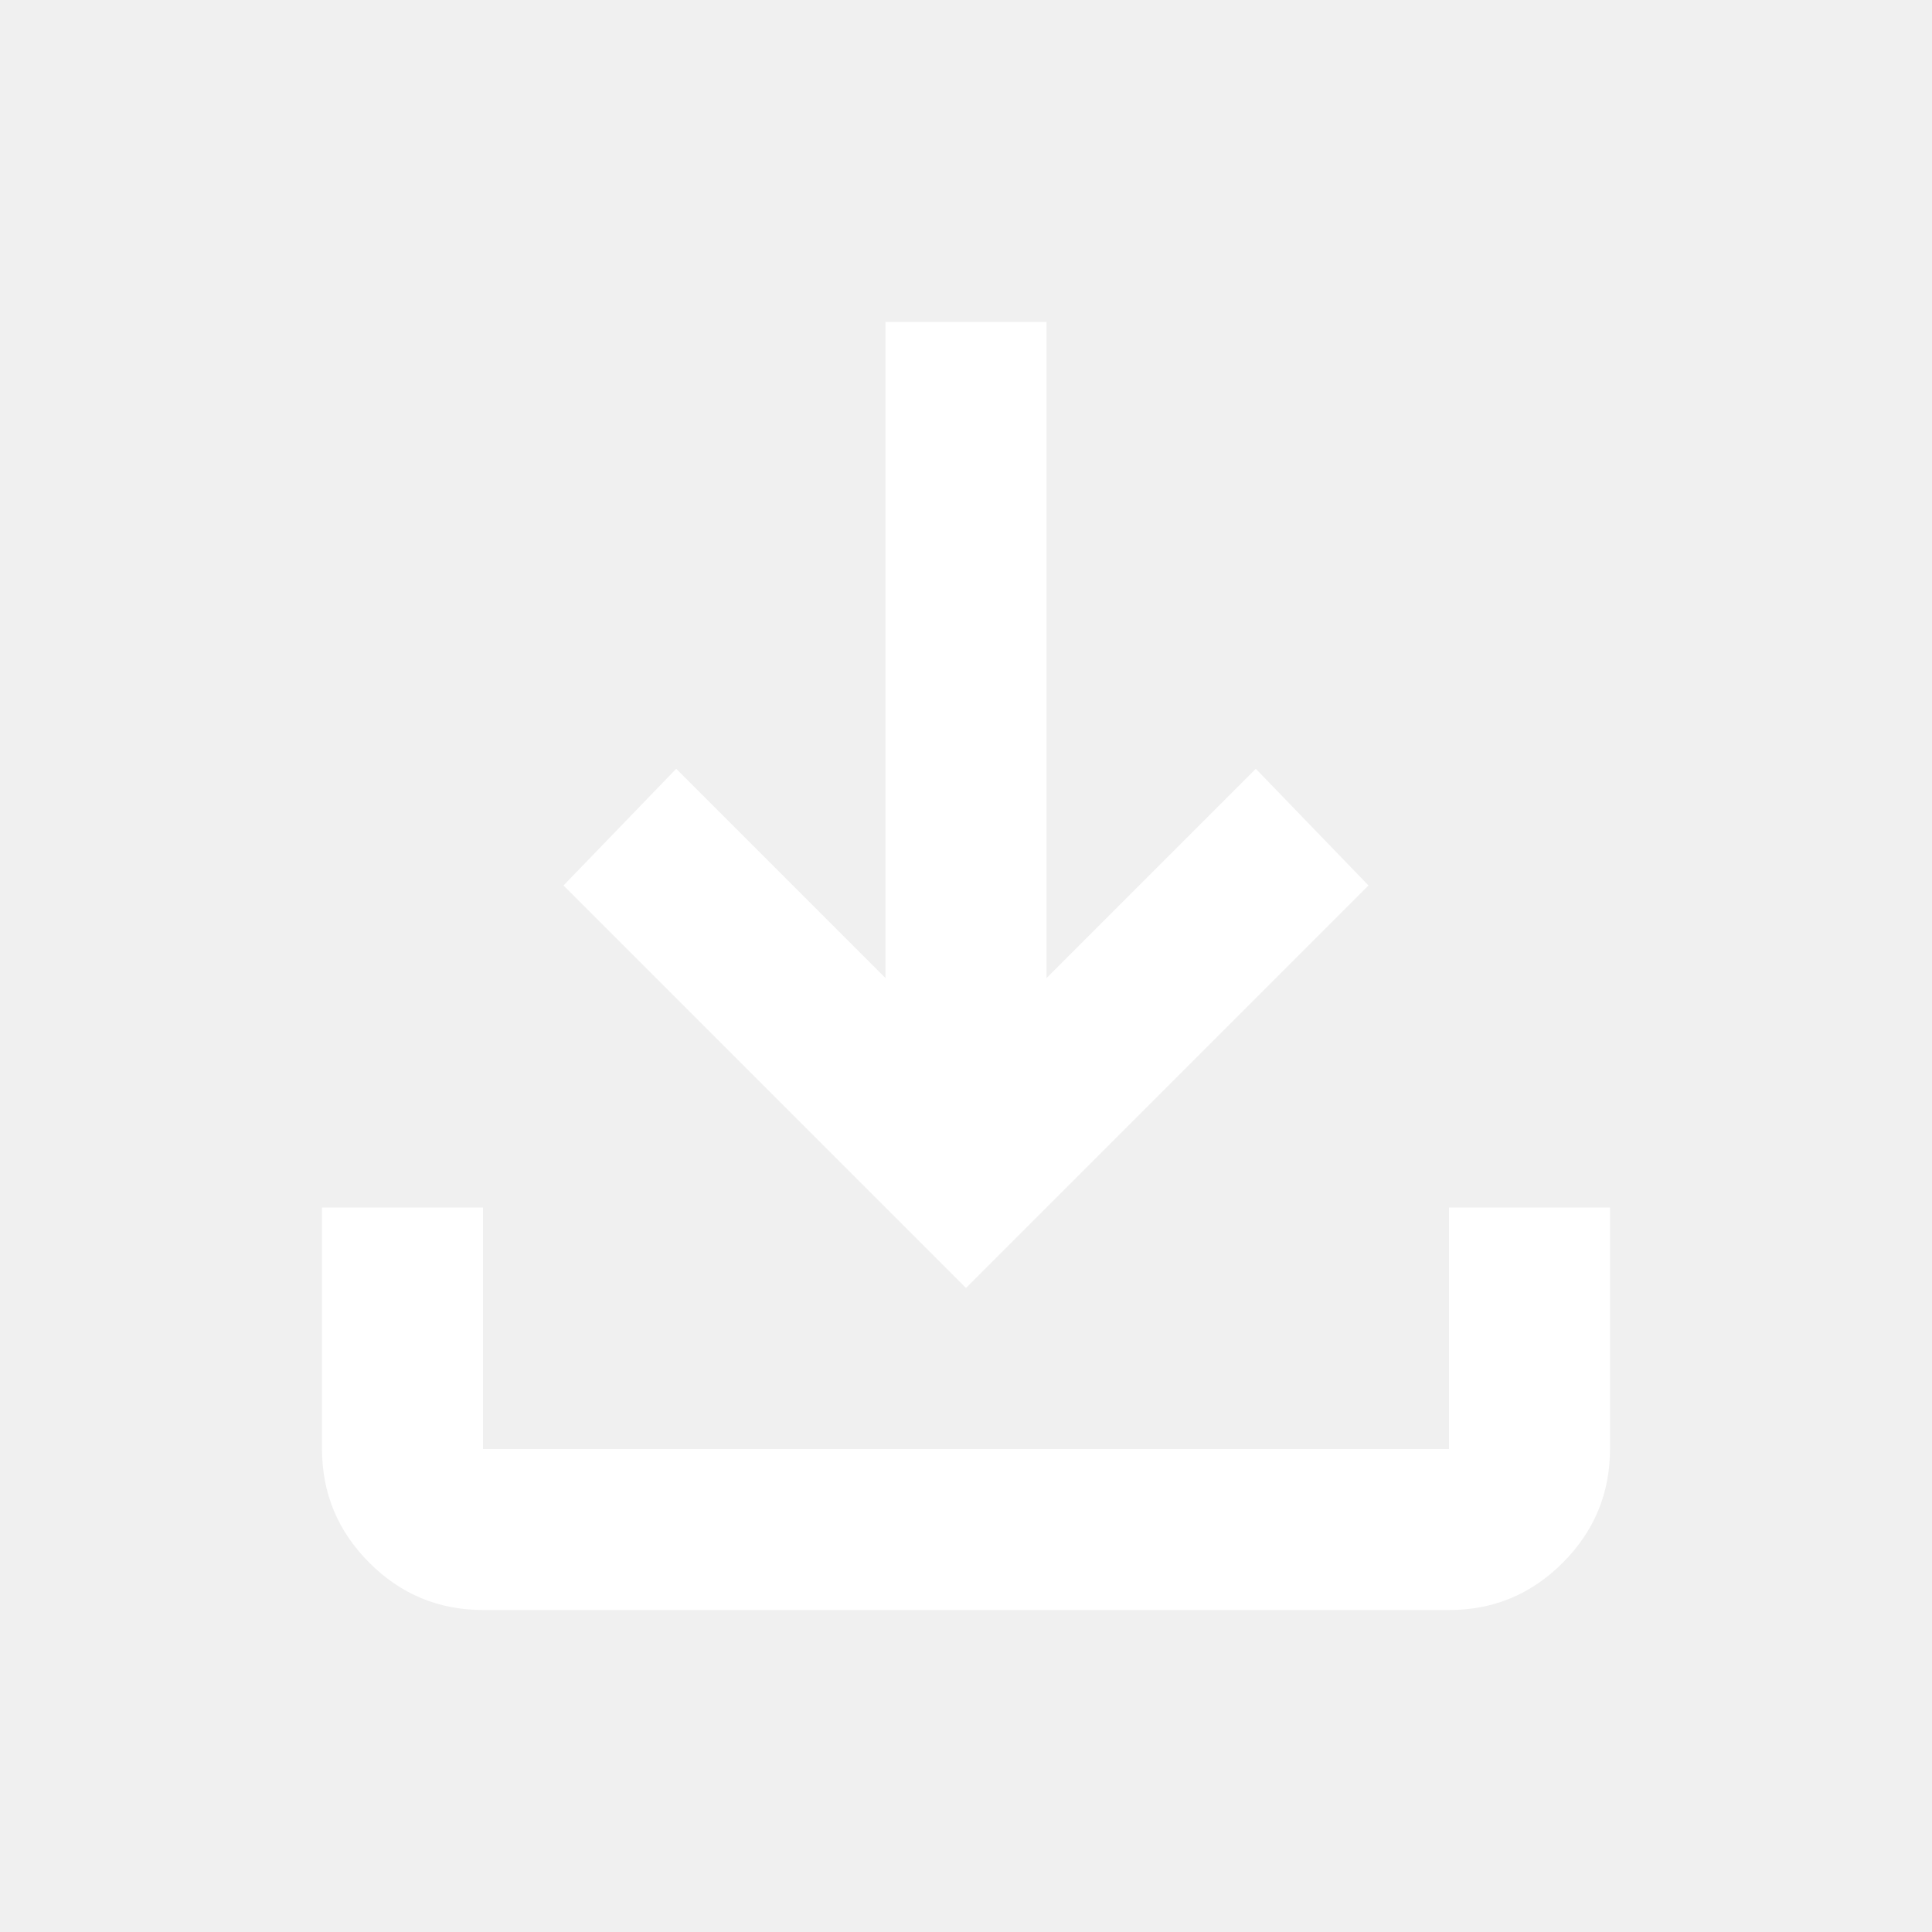
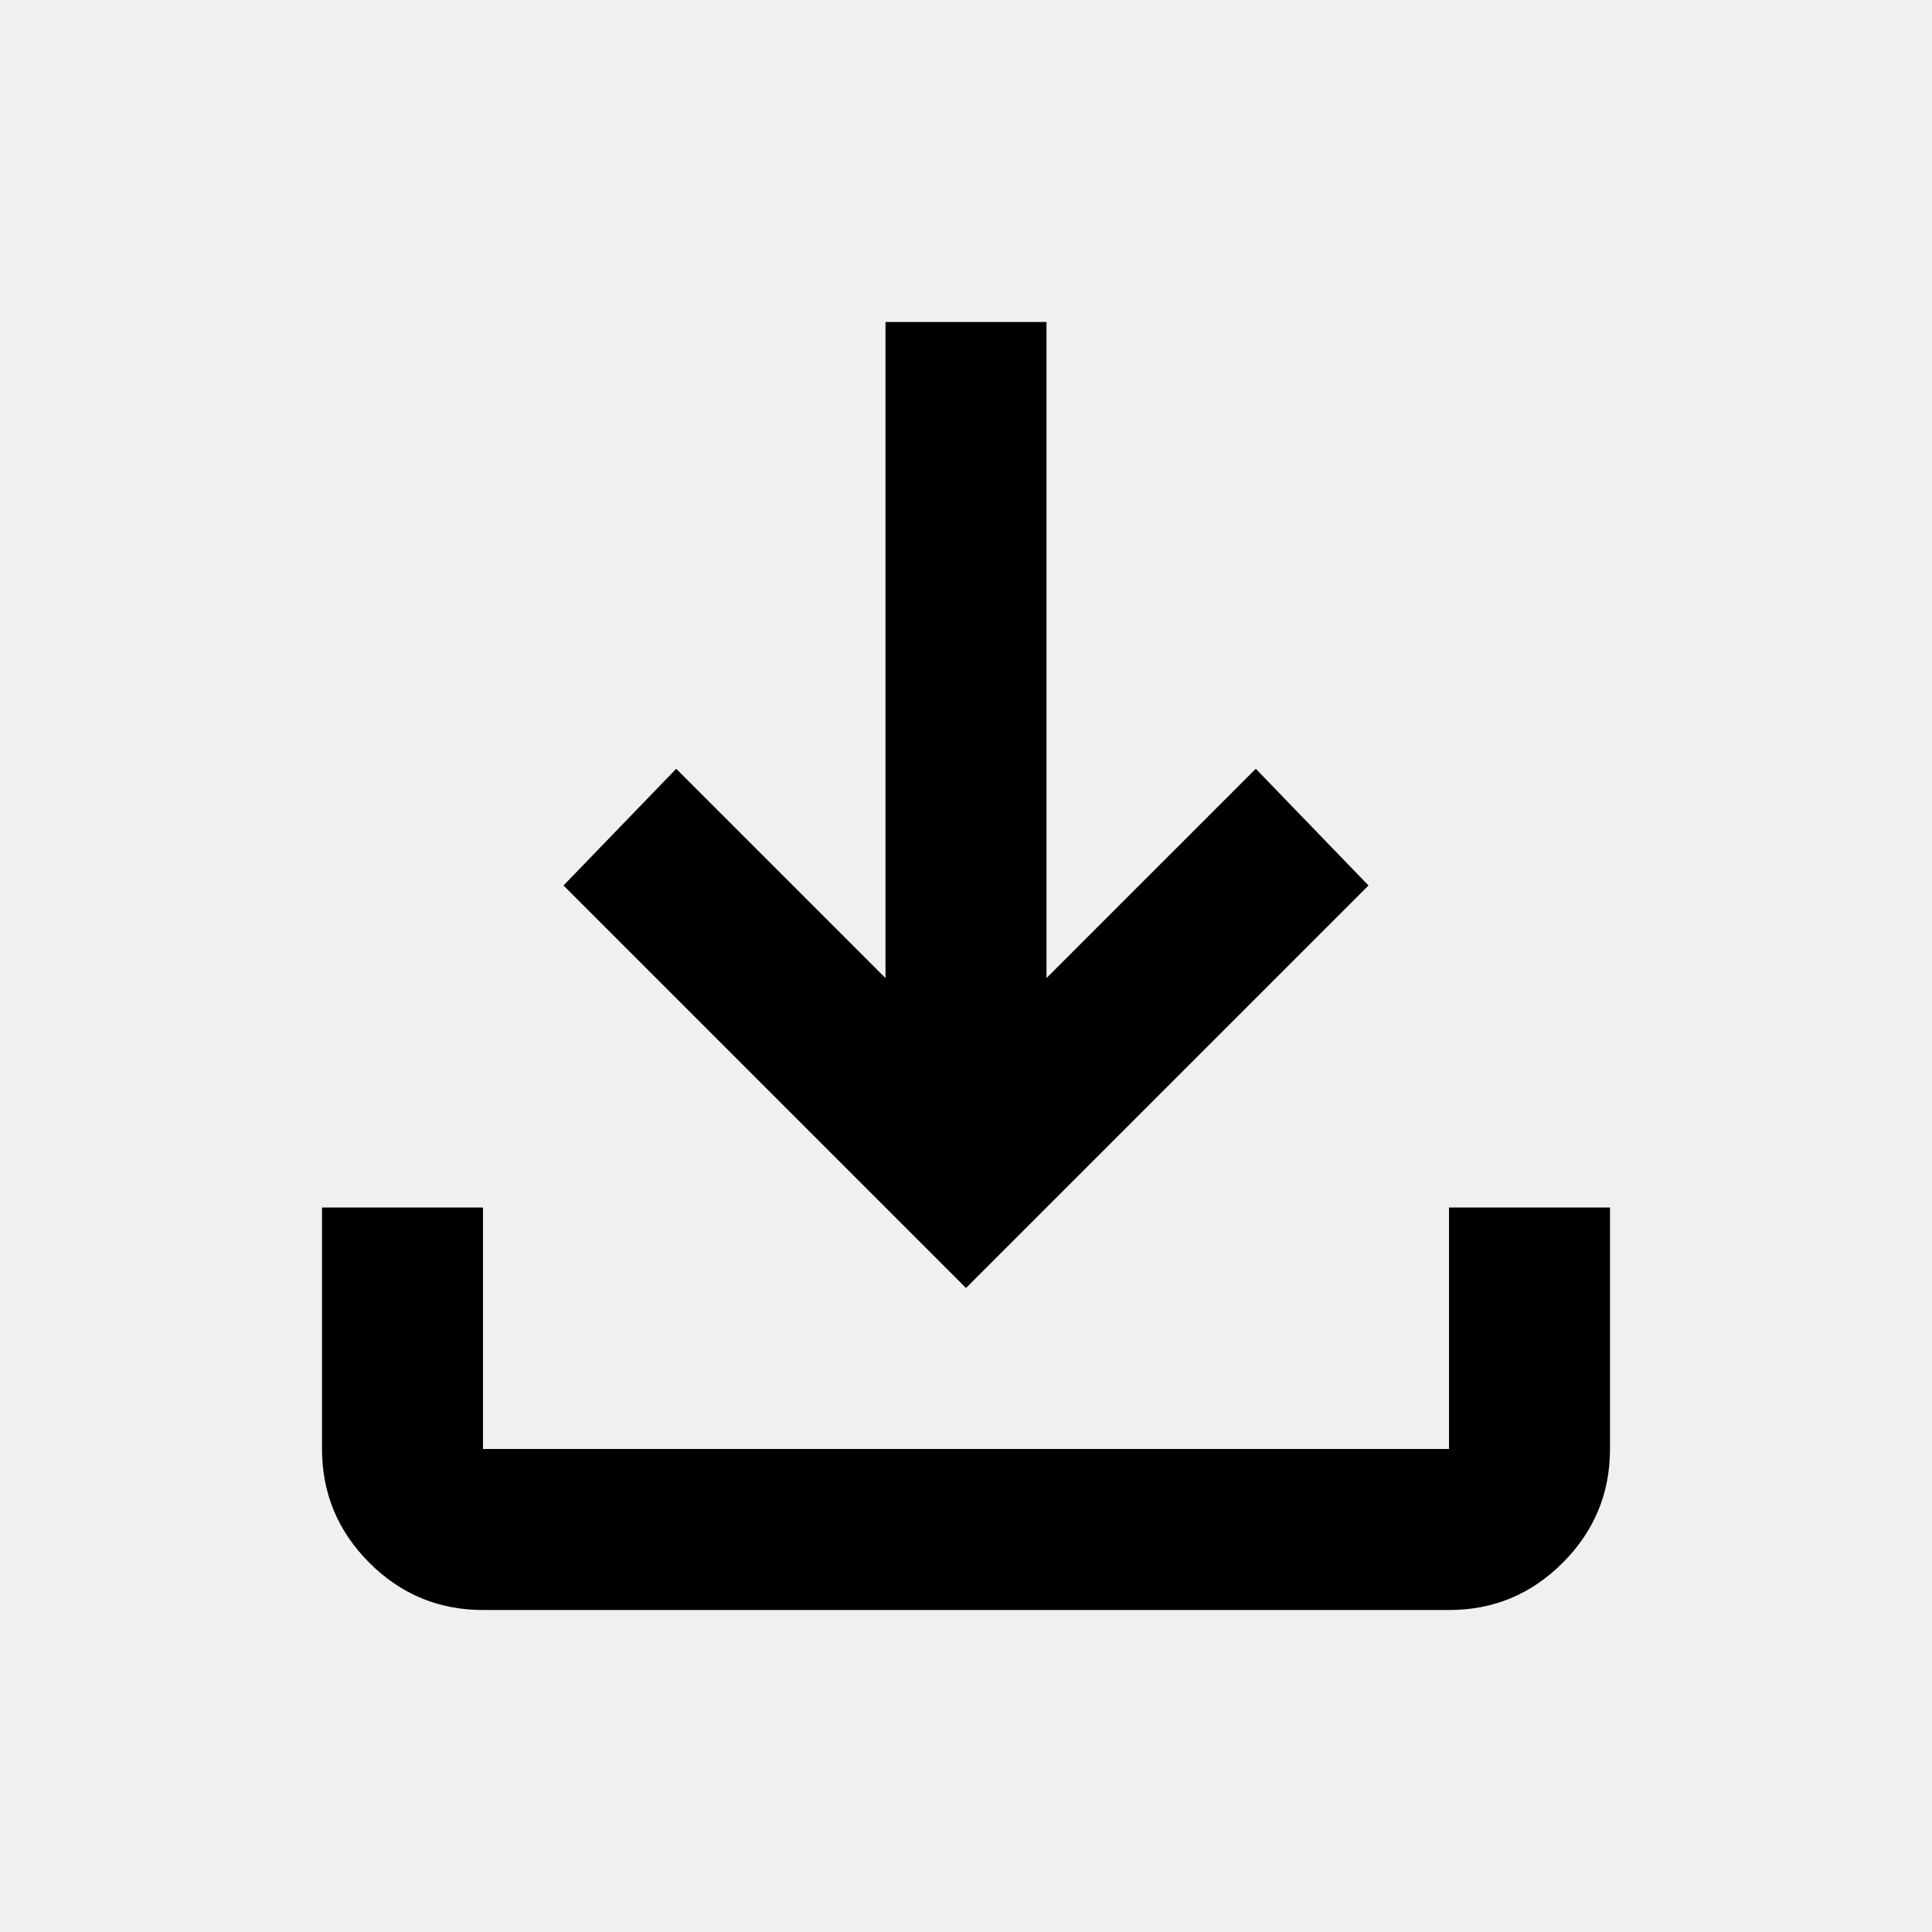
<svg xmlns="http://www.w3.org/2000/svg" width="32" height="32" viewBox="0 0 24 24">
-   <path fill="#ffffff" d="m12 16l-5-5l1.4-1.45l2.6 2.6V4h2v8.15l2.6-2.6L17 11zm-6 4q-.825 0-1.412-.587T4 18v-3h2v3h12v-3h2v3q0 .825-.587 1.413T18 20z" />
+   <path fill="currentColor" d="m12 16l-5-5l1.4-1.45l2.6 2.6V4h2v8.15l2.6-2.6L17 11zm-6 4q-.825 0-1.412-.587T4 18v-3h2v3h12v-3h2v3q0 .825-.587 1.413T18 20z" />
</svg>
